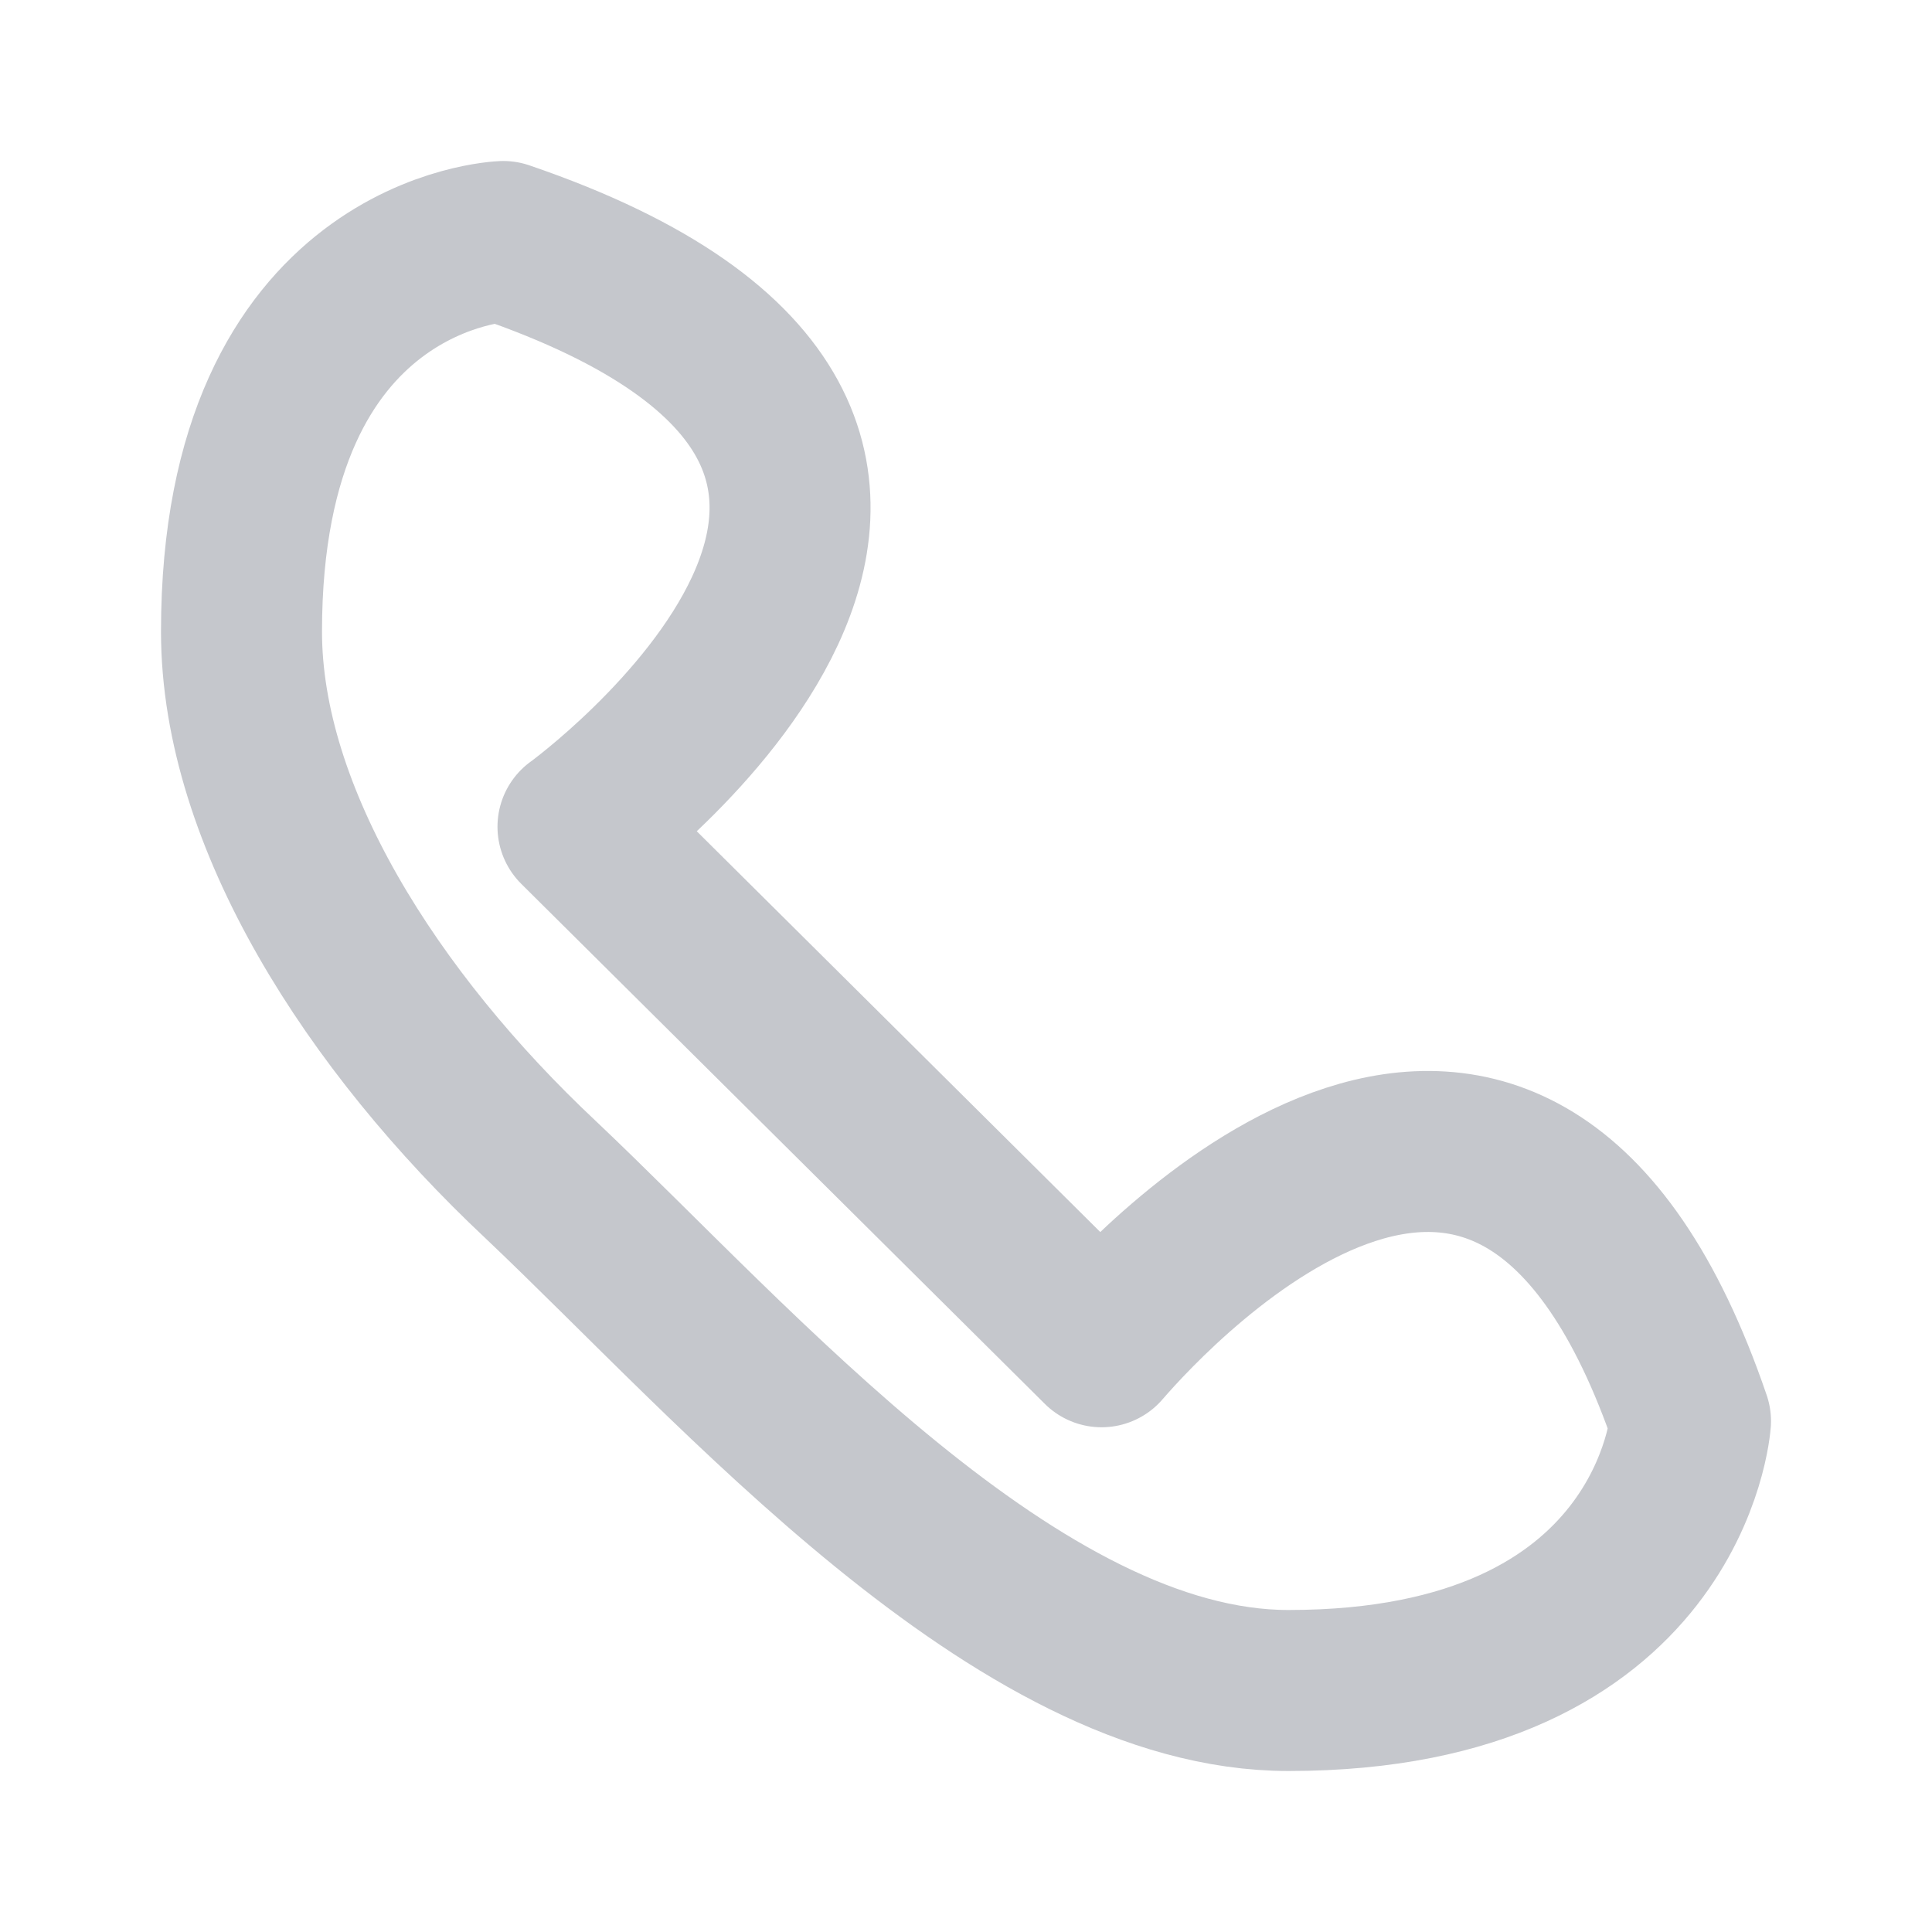
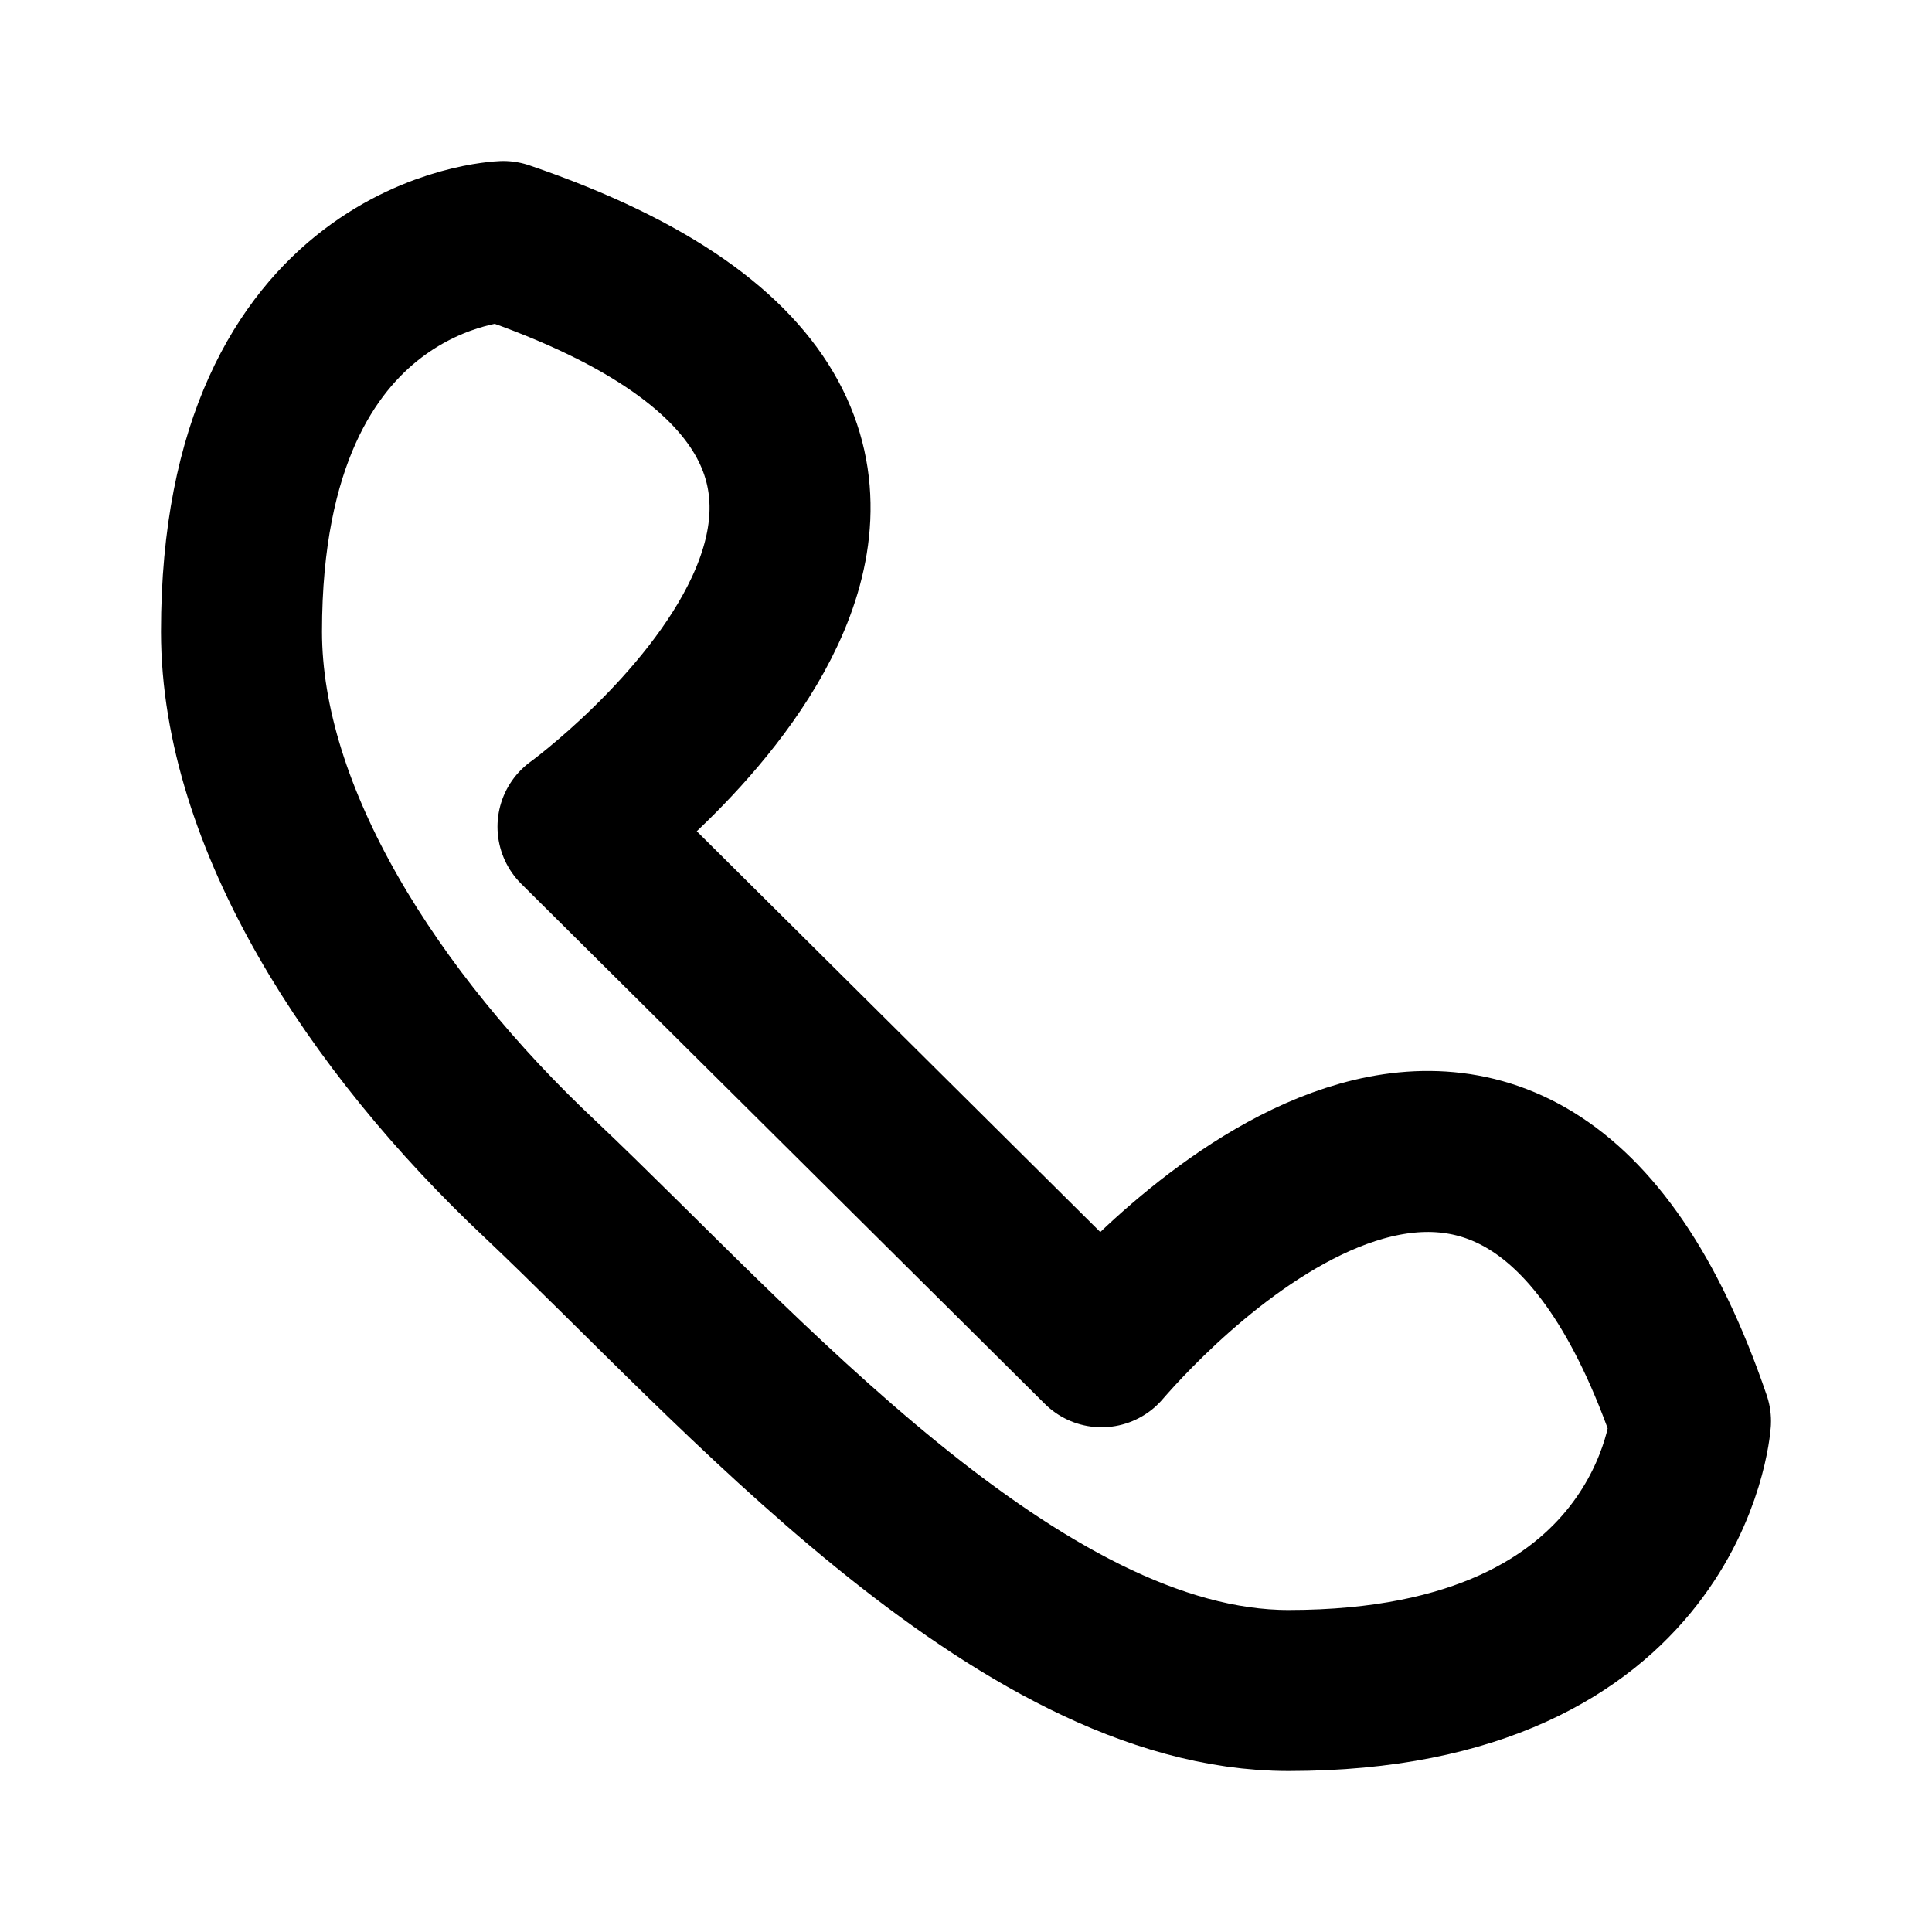
- <svg xmlns="http://www.w3.org/2000/svg" width="24" height="24" viewBox="0 0 24 24" fill="none">
-   <path d="M7.18 10.27L13.684 16.73C14.381 15.923 18.794 11.192 21 17.654C21 17.654 20.768 21 16.006 21C12.639 21 9.155 16.962 6.716 14.654C4.626 12.692 3 10.154 3 7.846C3 3.116 6.252 3 6.252 3C13.684 5.538 7.181 10.27 7.181 10.27H7.18Z" stroke="#C5C7CC" stroke-width="2" stroke-miterlimit="10" stroke-linejoin="round" />
+ <svg xmlns="http://www.w3.org/2000/svg" viewBox="0 0 24 24" fill="none">
+   <path d="M7.18 10.27L13.684 16.73C14.381 15.923 18.794 11.192 21 17.654C21 17.654 20.768 21 16.006 21C12.639 21 9.155 16.962 6.716 14.654C4.626 12.692 3 10.154 3 7.846C3 3.116 6.252 3 6.252 3C13.684 5.538 7.181 10.27 7.181 10.27H7.18Z" stroke="currentColor" stroke-width="2" stroke-miterlimit="10" stroke-linejoin="round" />
</svg>
